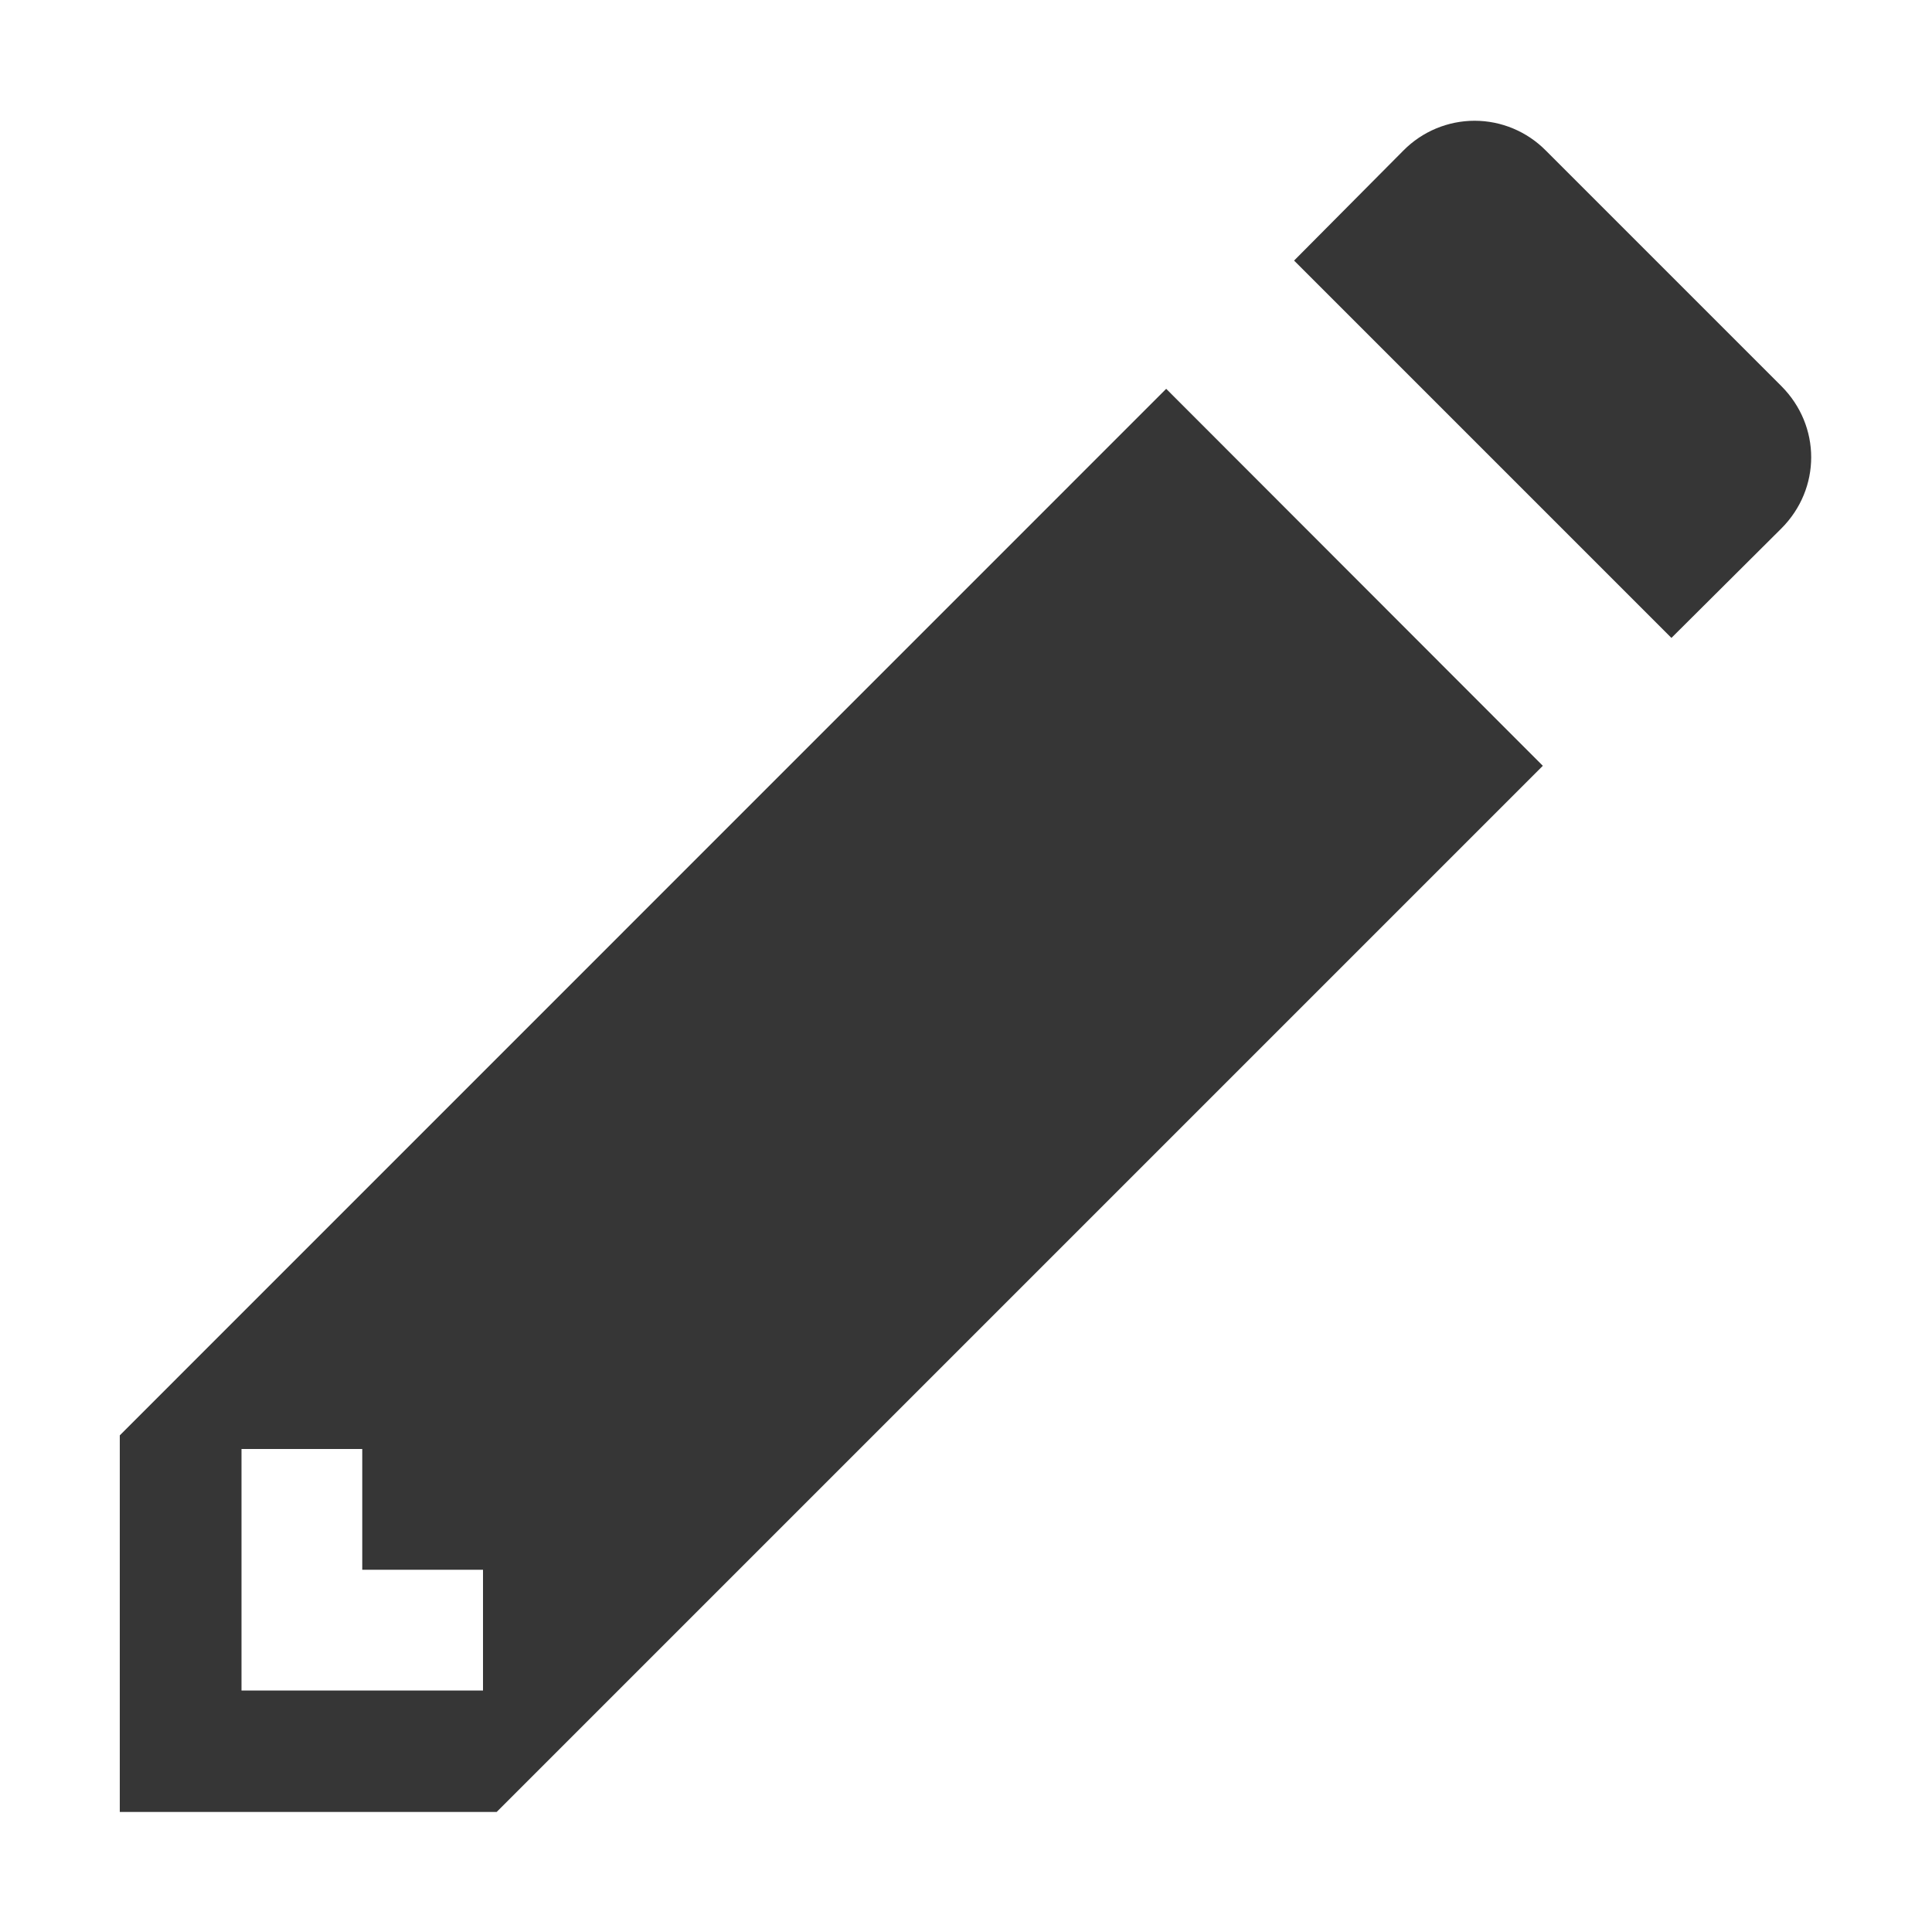
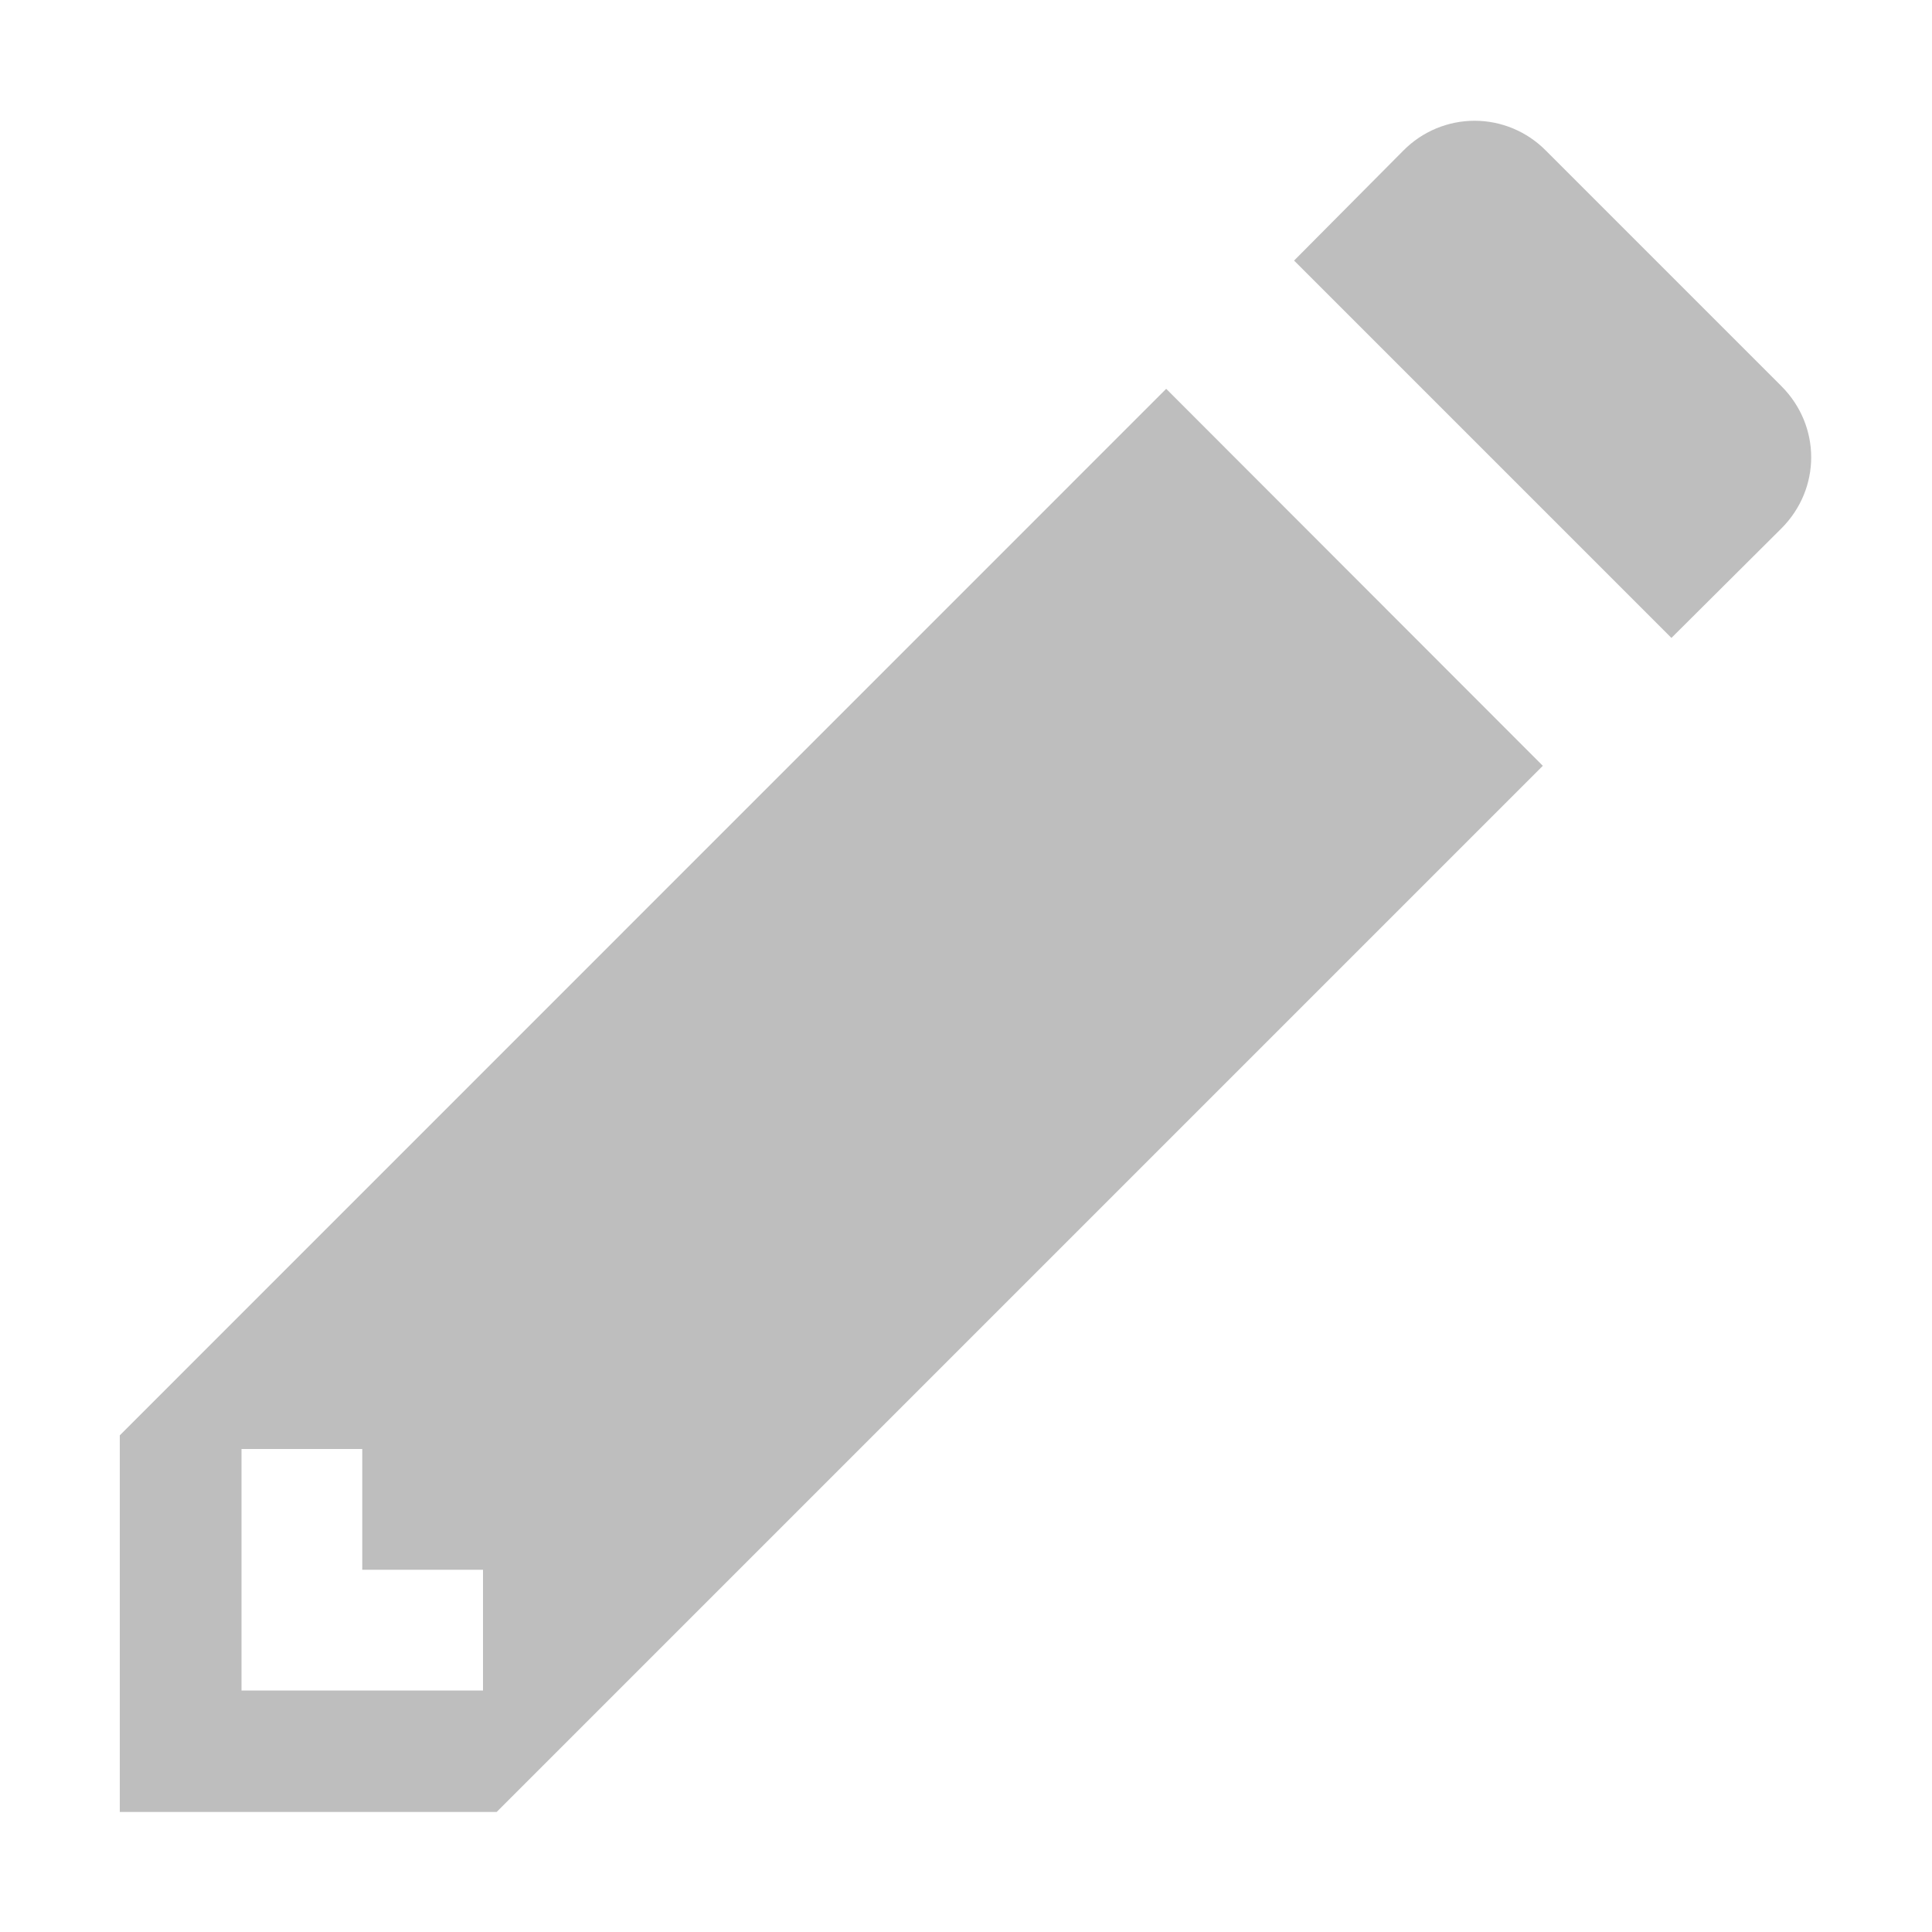
<svg xmlns="http://www.w3.org/2000/svg" viewBox="0 0 16 16">
-   <path d="M12.213 1a.83.83 0 0 0-.59.246l-.906.912 3.125 3.125.91-.906c.33-.33.33-.85 0-1.18l-1.95-1.95a.83.83 0 0 0-.59-.247zM9.658 3.22L.992 11.887v3.119h3.121l8.664-8.664zM2 12h1v1h1v1H2z" fill="#363636" />
+   <path d="M12.213 1a.83.83 0 0 0-.59.246l-.906.912 3.125 3.125.91-.906c.33-.33.33-.85 0-1.18l-1.95-1.95a.83.83 0 0 0-.59-.247zM9.658 3.22L.992 11.887v3.119h3.121l8.664-8.664zM2 12h1v1h1v1H2z" fill="#bebebe" />
</svg>
